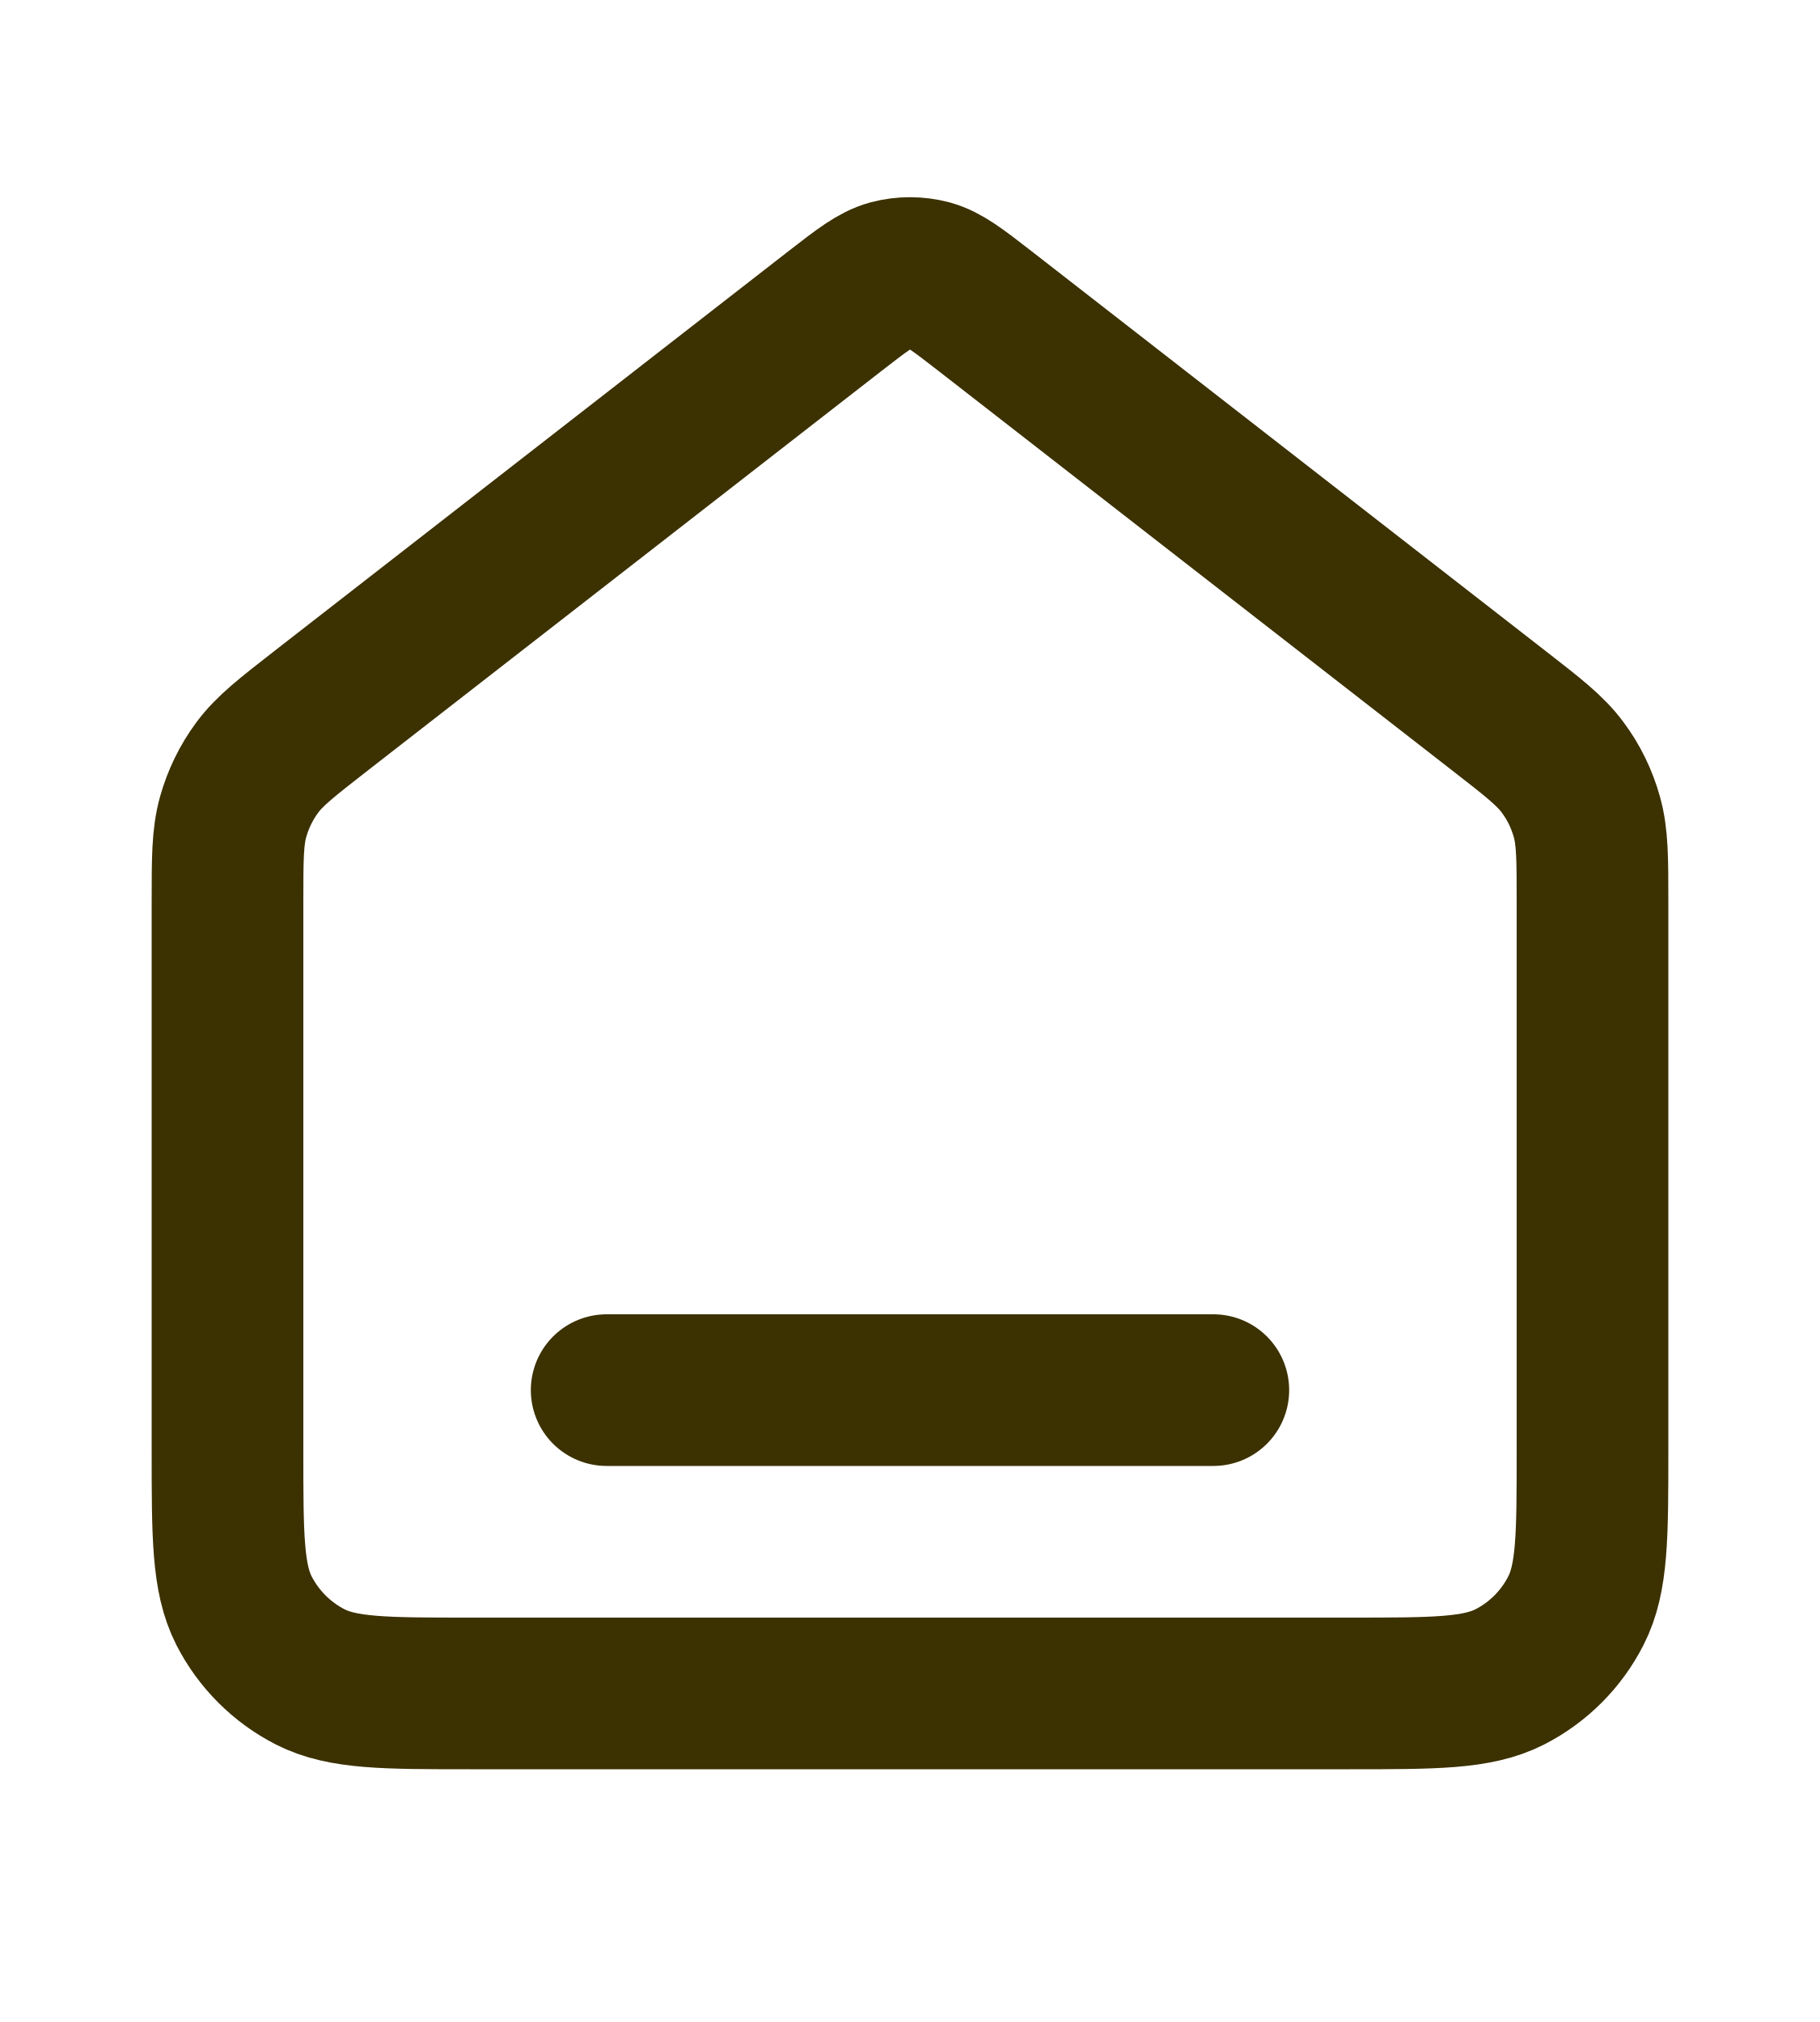
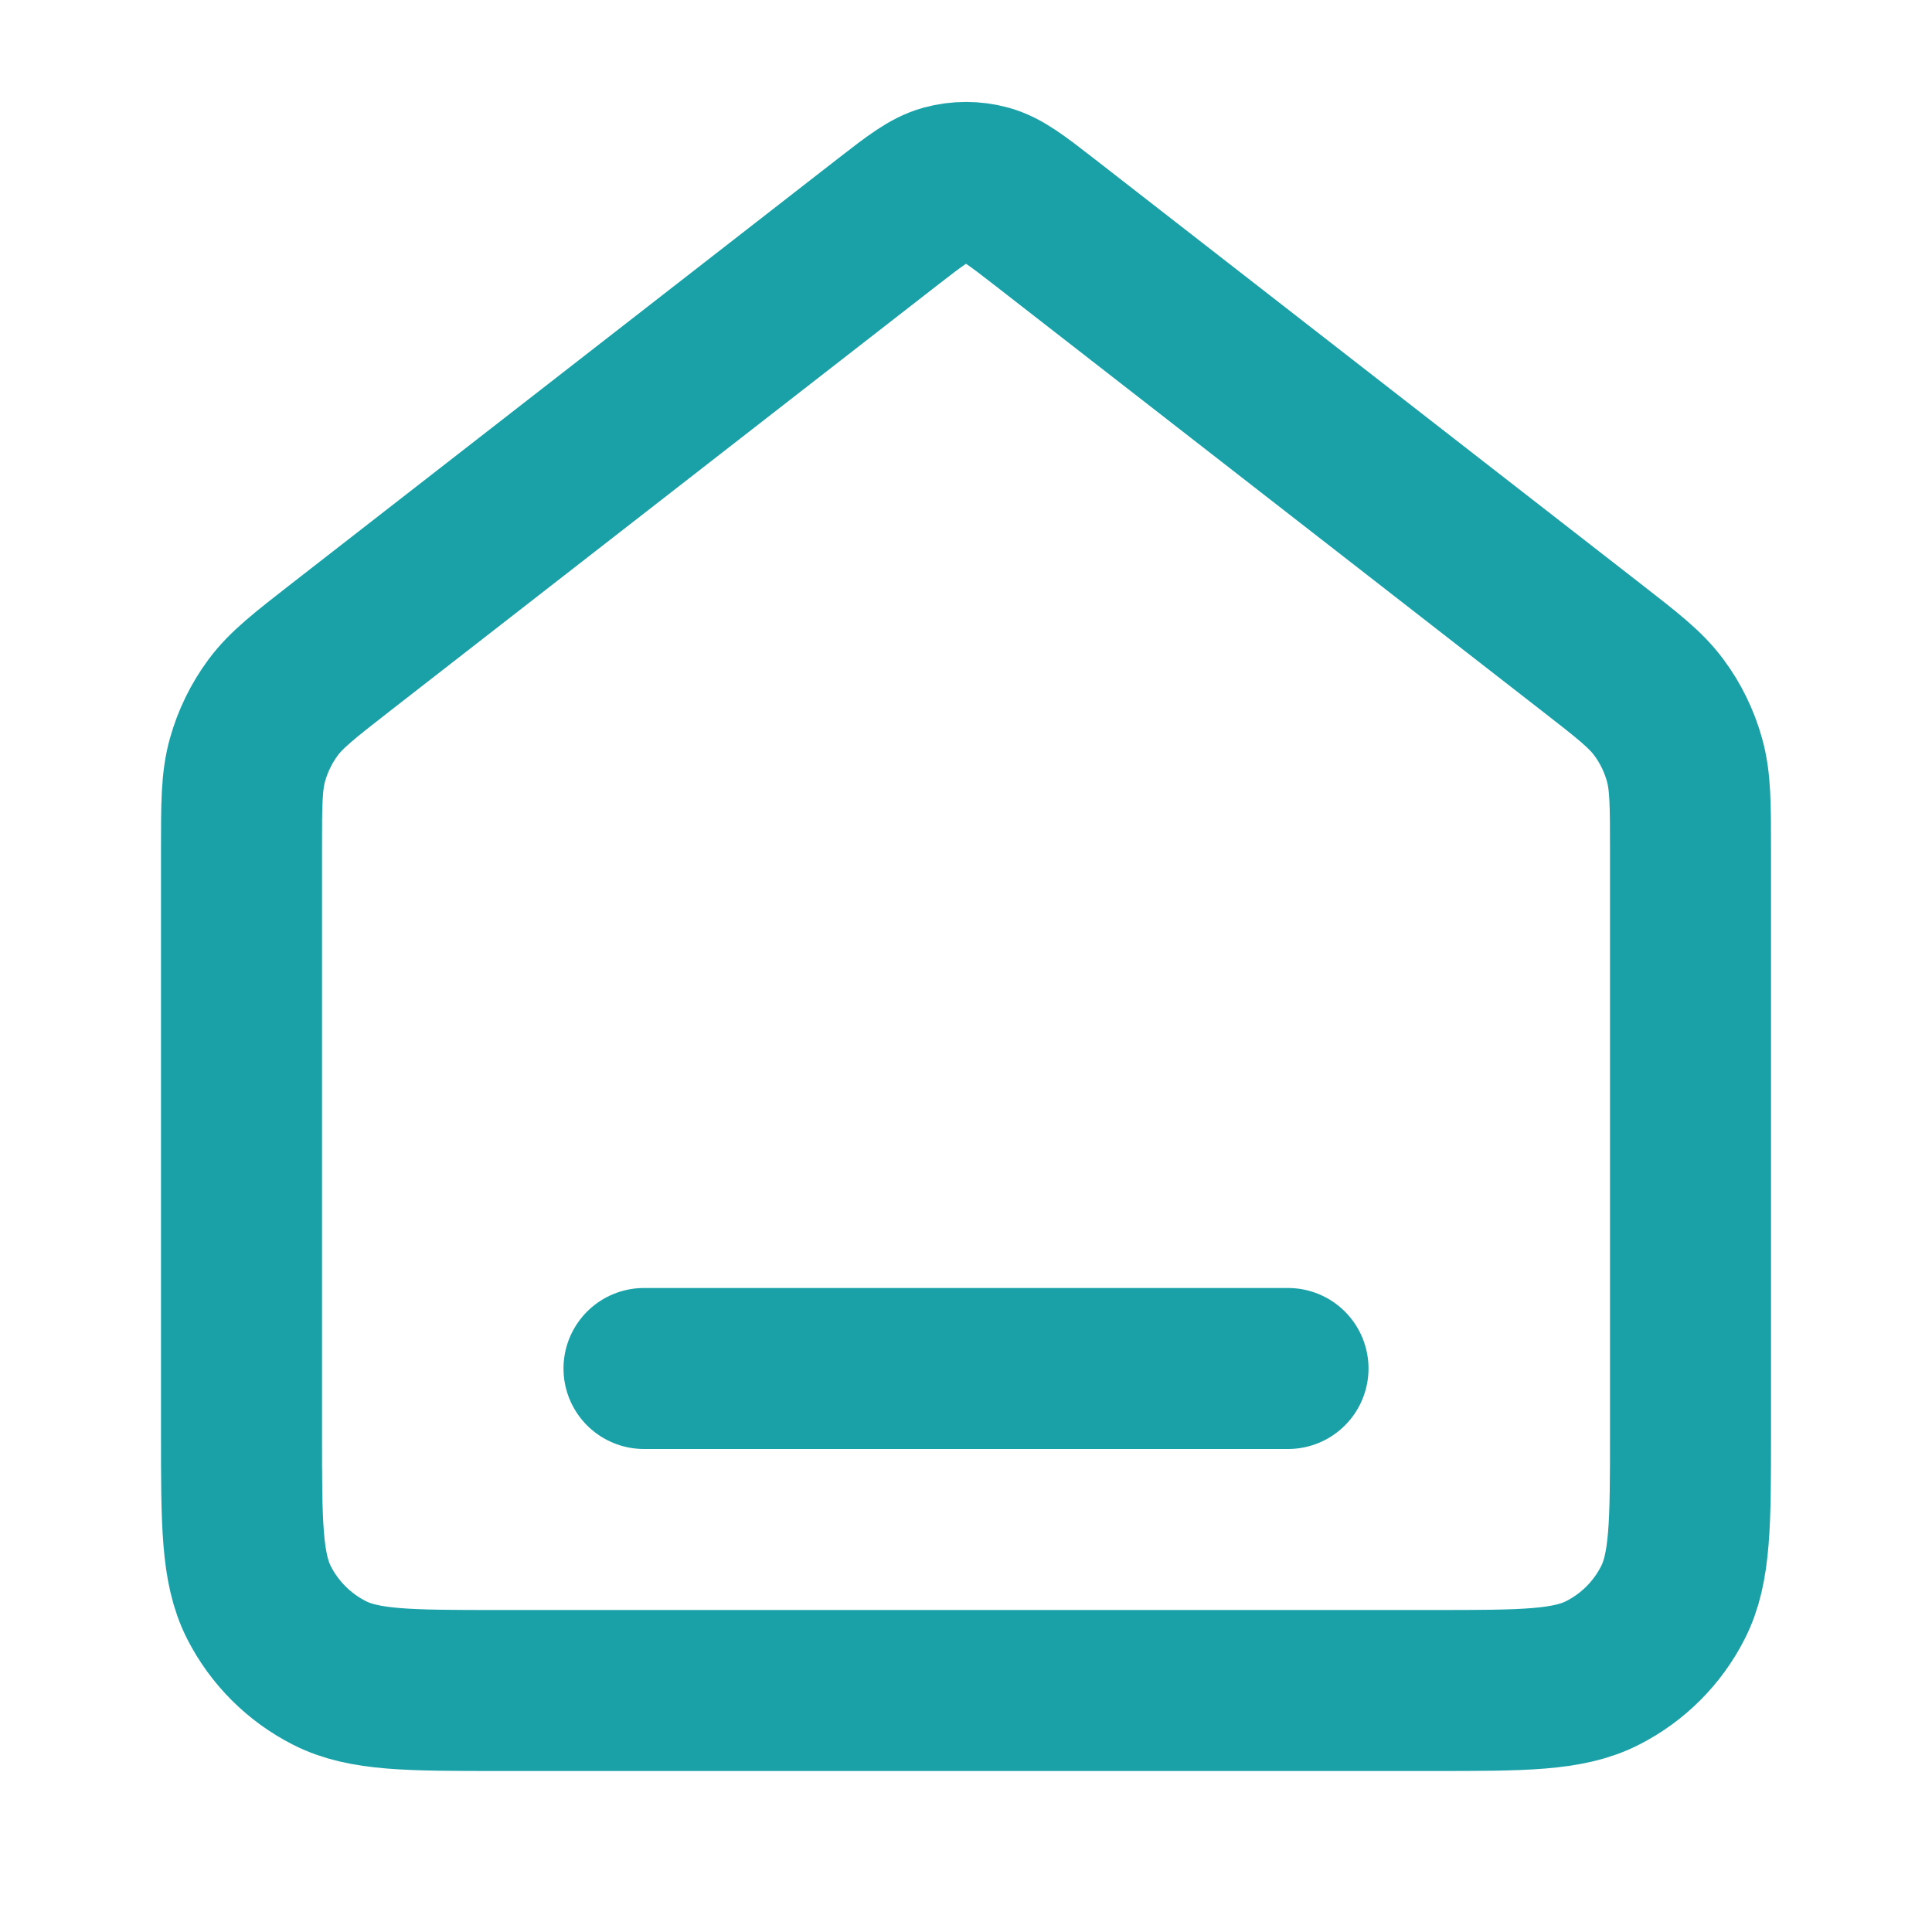
- <svg xmlns="http://www.w3.org/2000/svg" width="18" height="20" viewBox="0 0 18 20" fill="none">
-   <path d="M6 13.75H12M8.263 3.073L3.177 7.029C2.837 7.294 2.667 7.426 2.544 7.592C2.436 7.738 2.355 7.904 2.306 8.079C2.25 8.278 2.25 8.493 2.25 8.924V14.35C2.25 15.19 2.25 15.61 2.413 15.931C2.557 16.213 2.787 16.443 3.069 16.587C3.39 16.75 3.81 16.75 4.65 16.75H13.35C14.19 16.75 14.61 16.75 14.931 16.587C15.213 16.443 15.443 16.213 15.586 15.931C15.75 15.61 15.75 15.19 15.75 14.35V8.924C15.75 8.493 15.75 8.278 15.694 8.079C15.645 7.904 15.565 7.738 15.456 7.592C15.334 7.426 15.164 7.294 14.823 7.029L9.737 3.073C9.473 2.868 9.341 2.766 9.196 2.726C9.068 2.692 8.932 2.692 8.804 2.726C8.659 2.766 8.527 2.868 8.263 3.073Z" stroke="#3C3100" stroke-width="1.5" stroke-linecap="round" stroke-linejoin="round" />
+ <svg xmlns="http://www.w3.org/2000/svg" width="18" height="18" viewBox="0 0 18 18" fill="none">
+   <path d="M6 12.75H12M8.263 2.073L3.177 6.029C2.837 6.294 2.667 6.426 2.544 6.592C2.436 6.738 2.355 6.904 2.306 7.079C2.25 7.278 2.25 7.493 2.25 7.924V13.35C2.25 14.19 2.25 14.61 2.413 14.931C2.557 15.213 2.787 15.443 3.069 15.586C3.39 15.75 3.81 15.75 4.65 15.75H13.35C14.19 15.75 14.61 15.75 14.931 15.586C15.213 15.443 15.443 15.213 15.586 14.931C15.75 14.61 15.75 14.19 15.75 13.35V7.924C15.75 7.493 15.75 7.278 15.694 7.079C15.645 6.904 15.565 6.738 15.456 6.592C15.334 6.426 15.164 6.294 14.823 6.029L9.737 2.073C9.473 1.868 9.341 1.766 9.196 1.726C9.068 1.691 8.932 1.691 8.804 1.726C8.659 1.766 8.527 1.868 8.263 2.073Z" stroke="#1AA1A8" stroke-width="1.5" stroke-linecap="round" stroke-linejoin="round" />
</svg>
